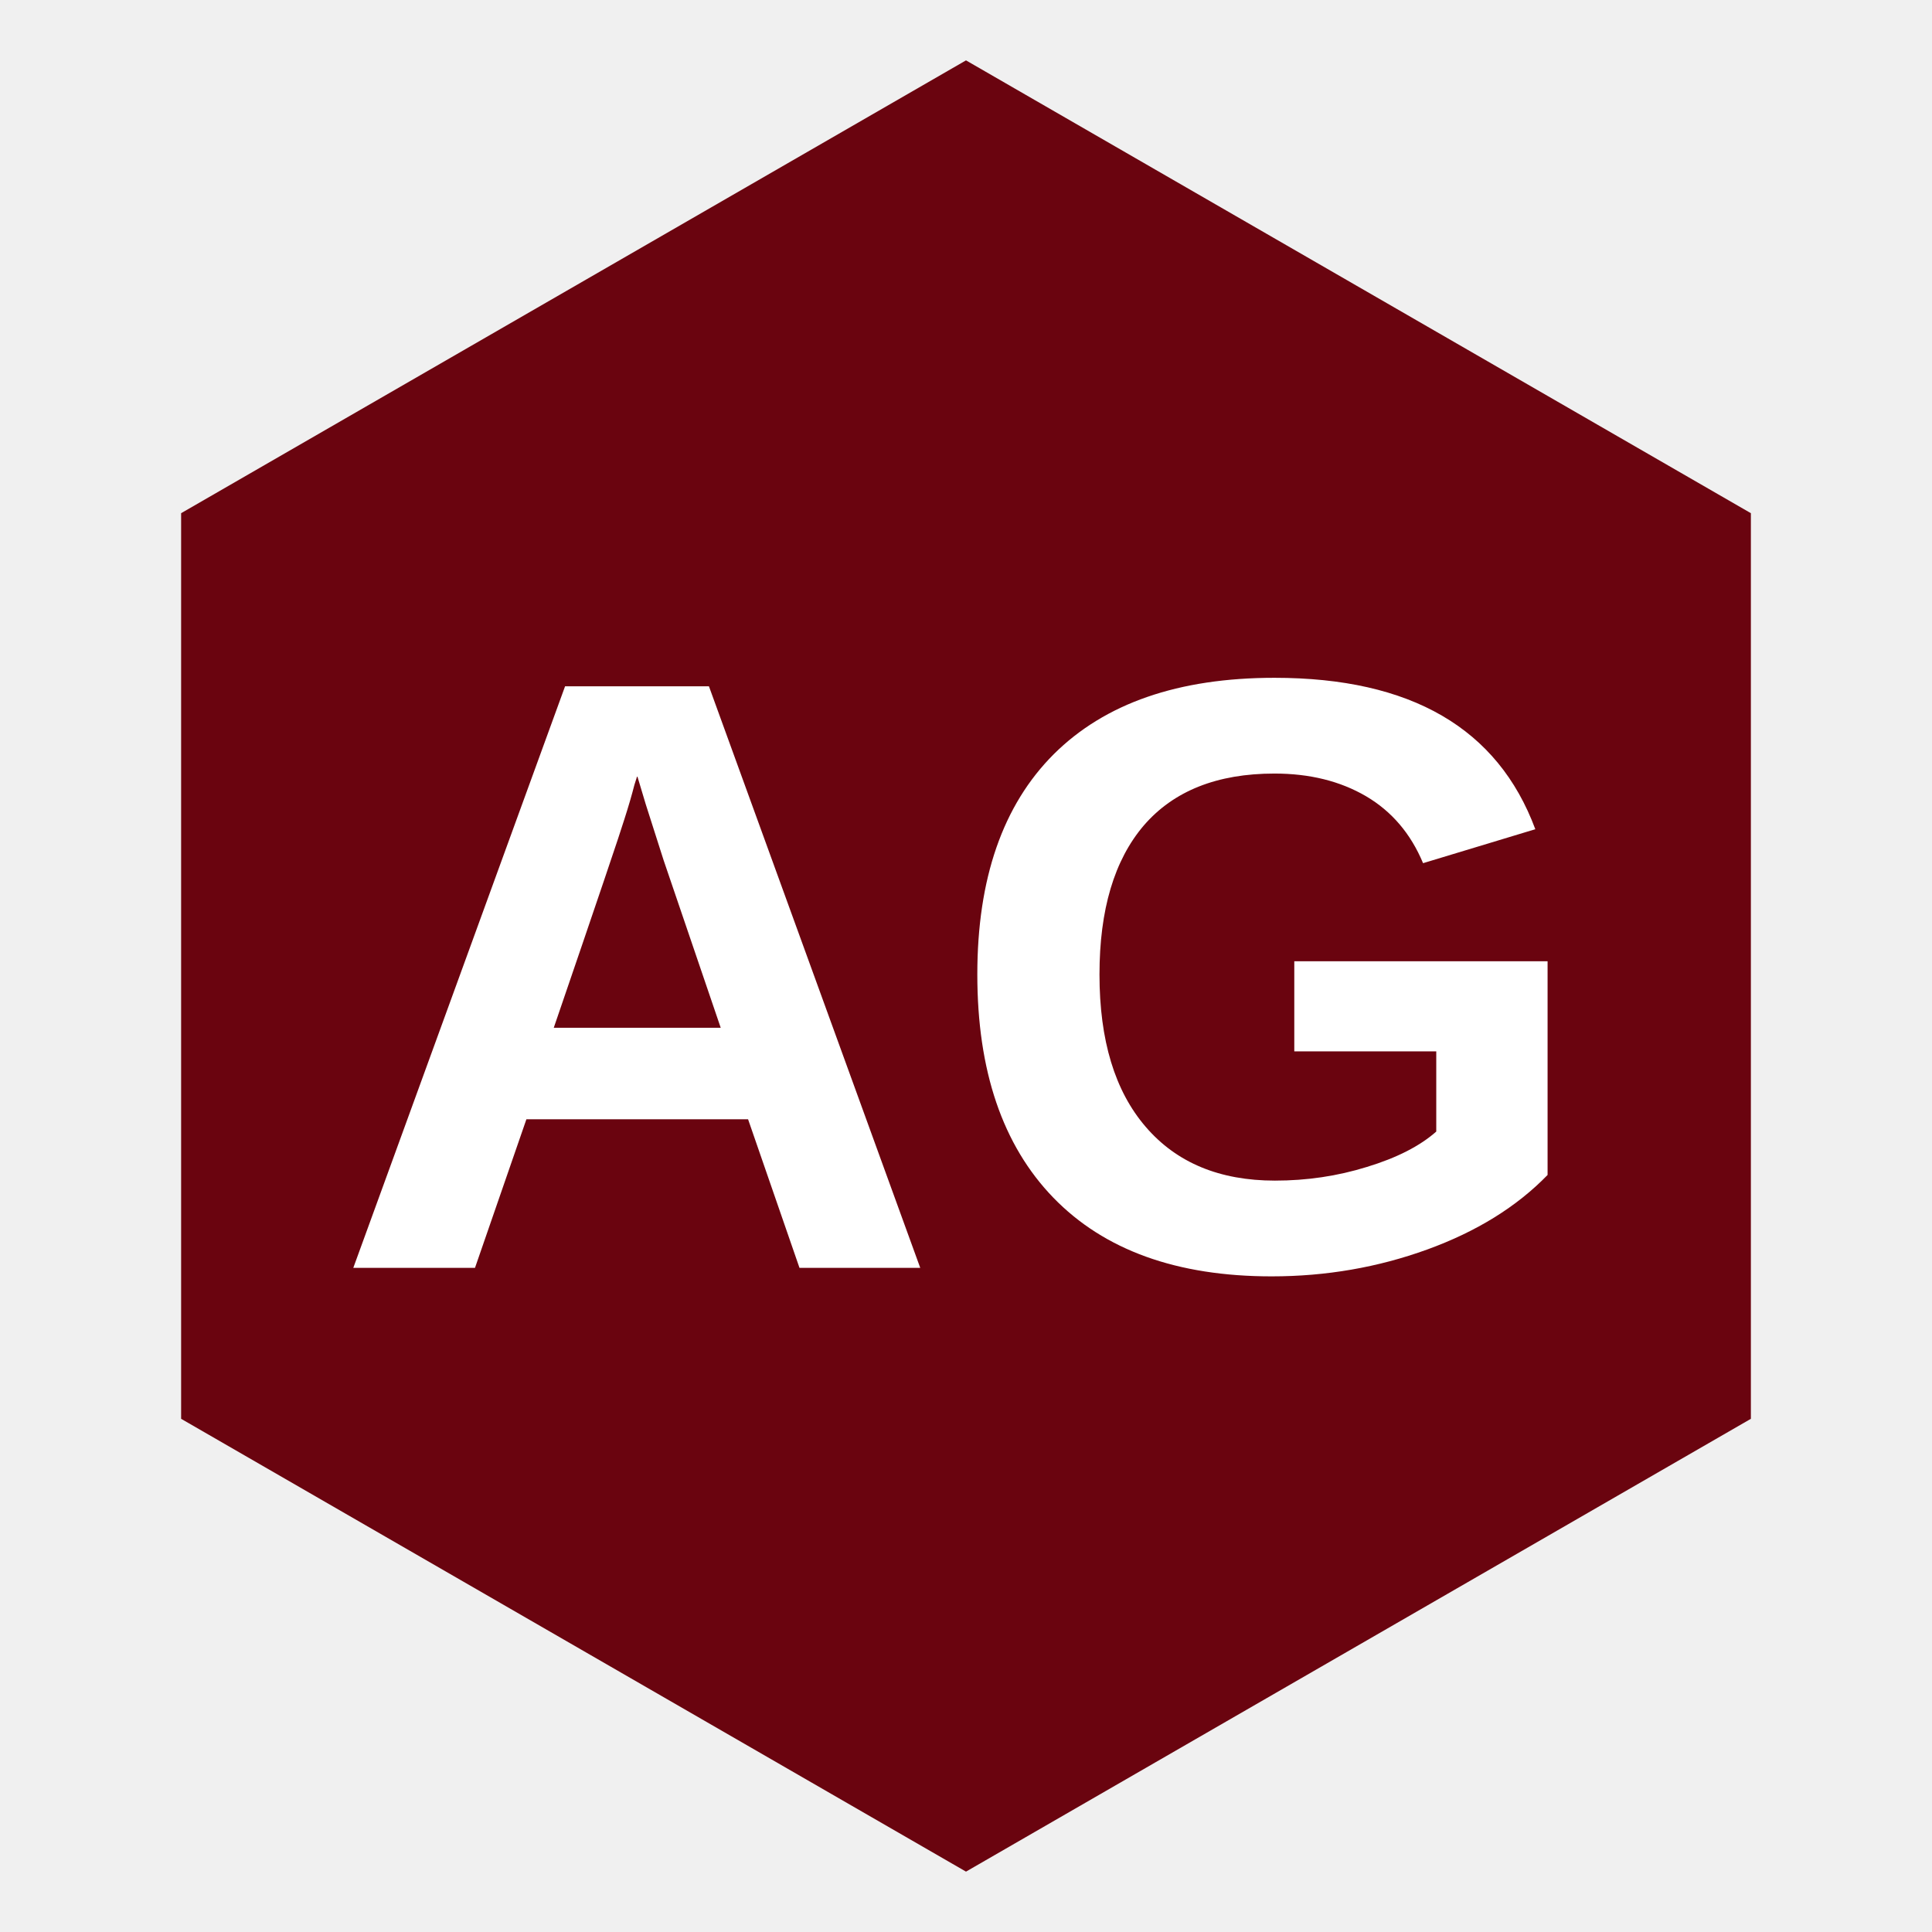
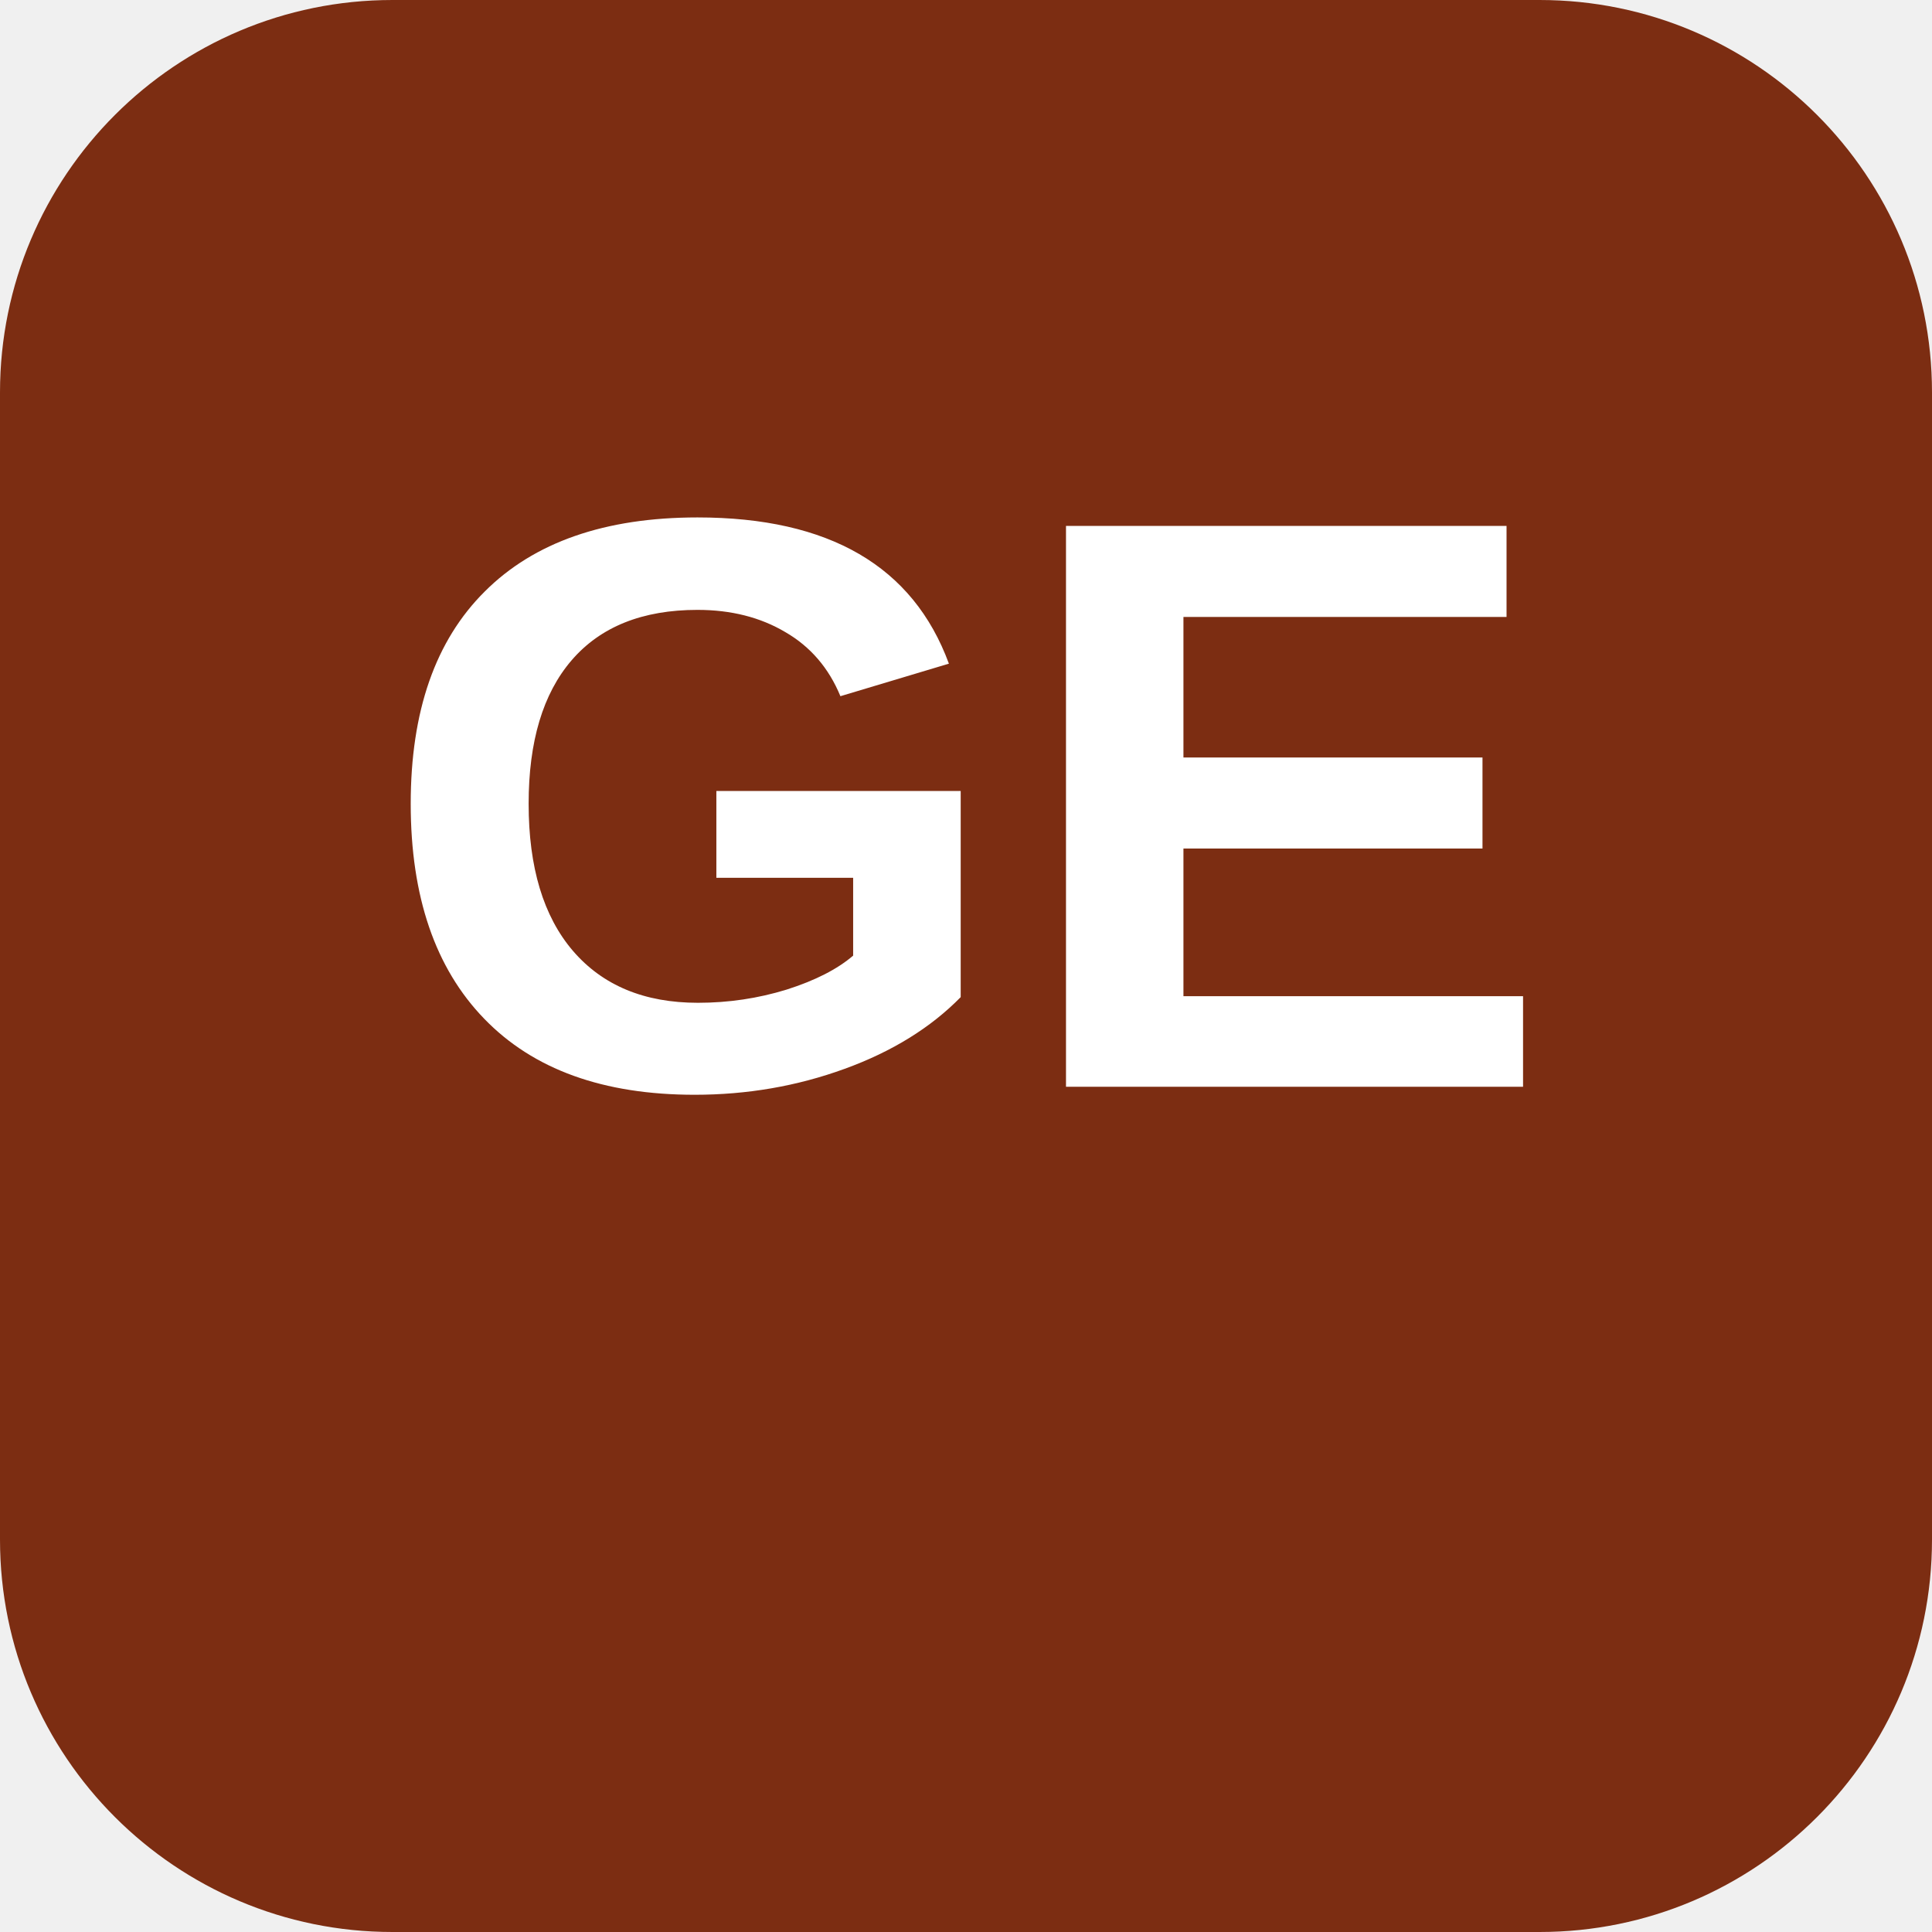
<svg xmlns="http://www.w3.org/2000/svg" viewBox="0 0 64 64" width="64" height="64">
-   <polygon points="32,2 58,17 58,47 32,62 6,47 6,17" fill="#6A040F" />
-   <text x="32" y="42" text-anchor="middle" font-family="Arial,sans-serif" font-size="28" font-weight="700" fill="white">AG</text>
+   <rect width="64" height="64" rx="13" fill="#7C2D12" />
+   <text x="32" y="36" font-family="Arial,Helvetica,sans-serif" font-size="27" font-weight="700" text-anchor="middle" fill="#FFFFFF">GE</text>
</svg>
